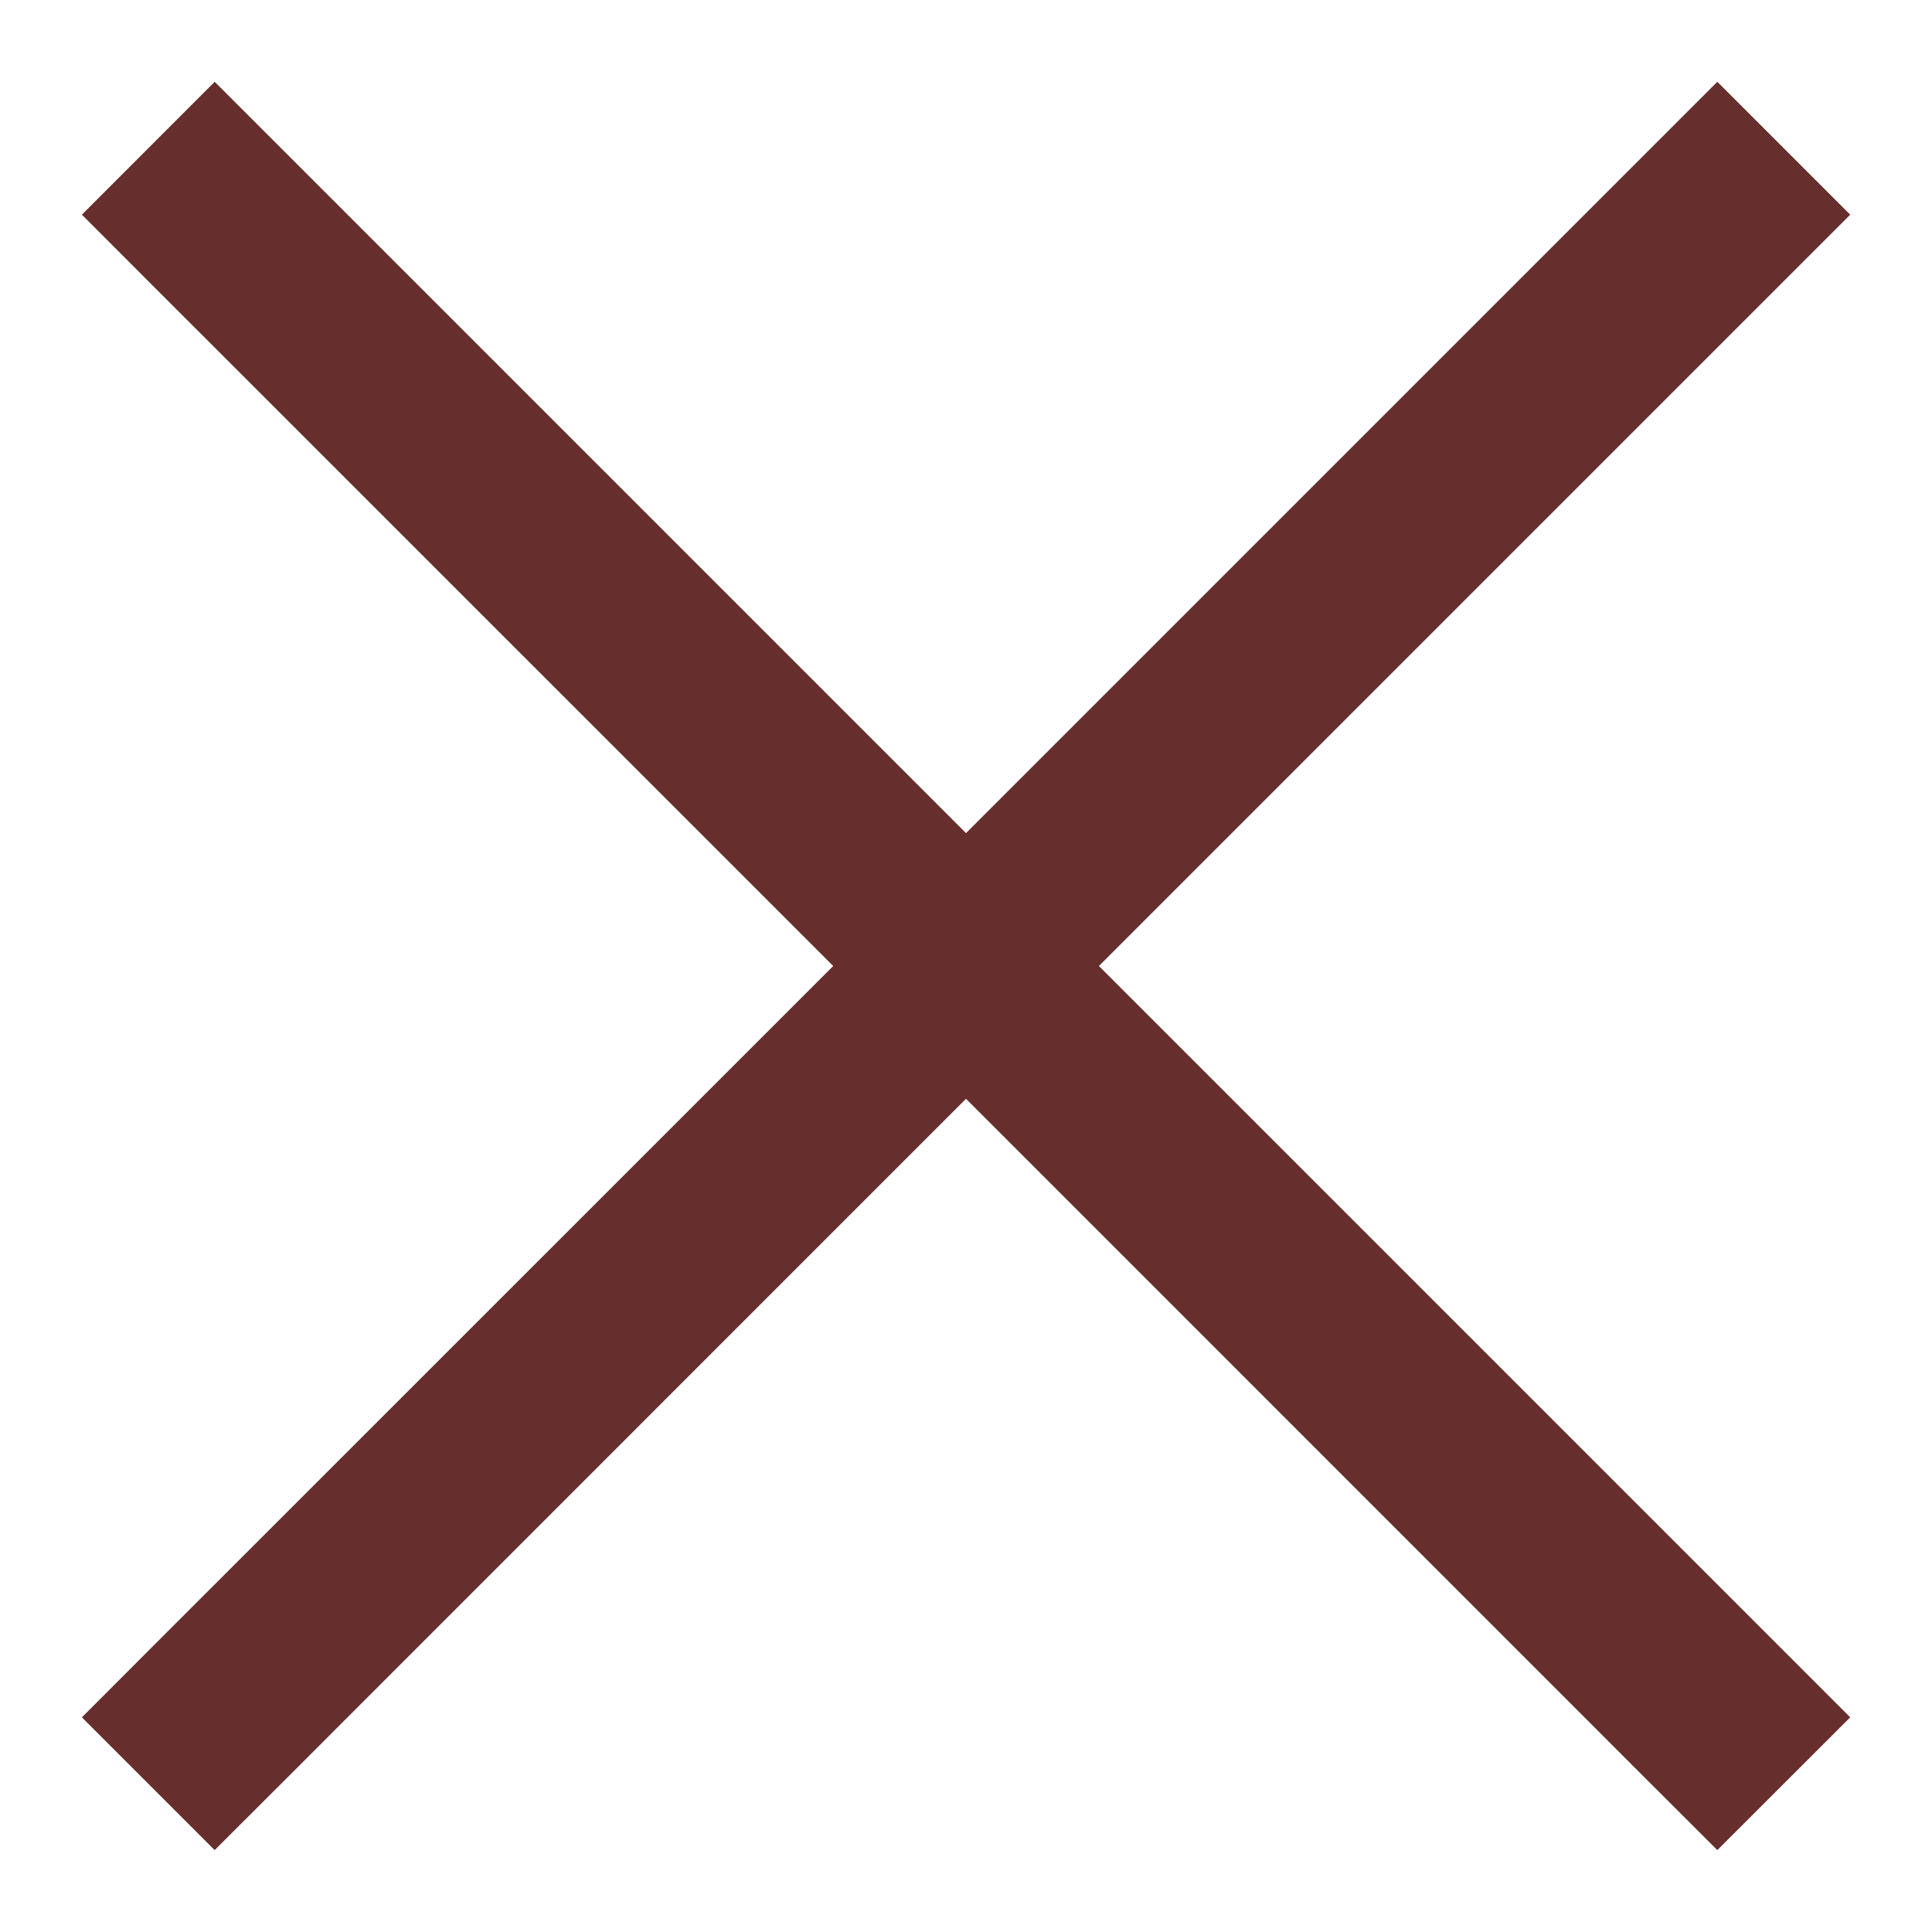
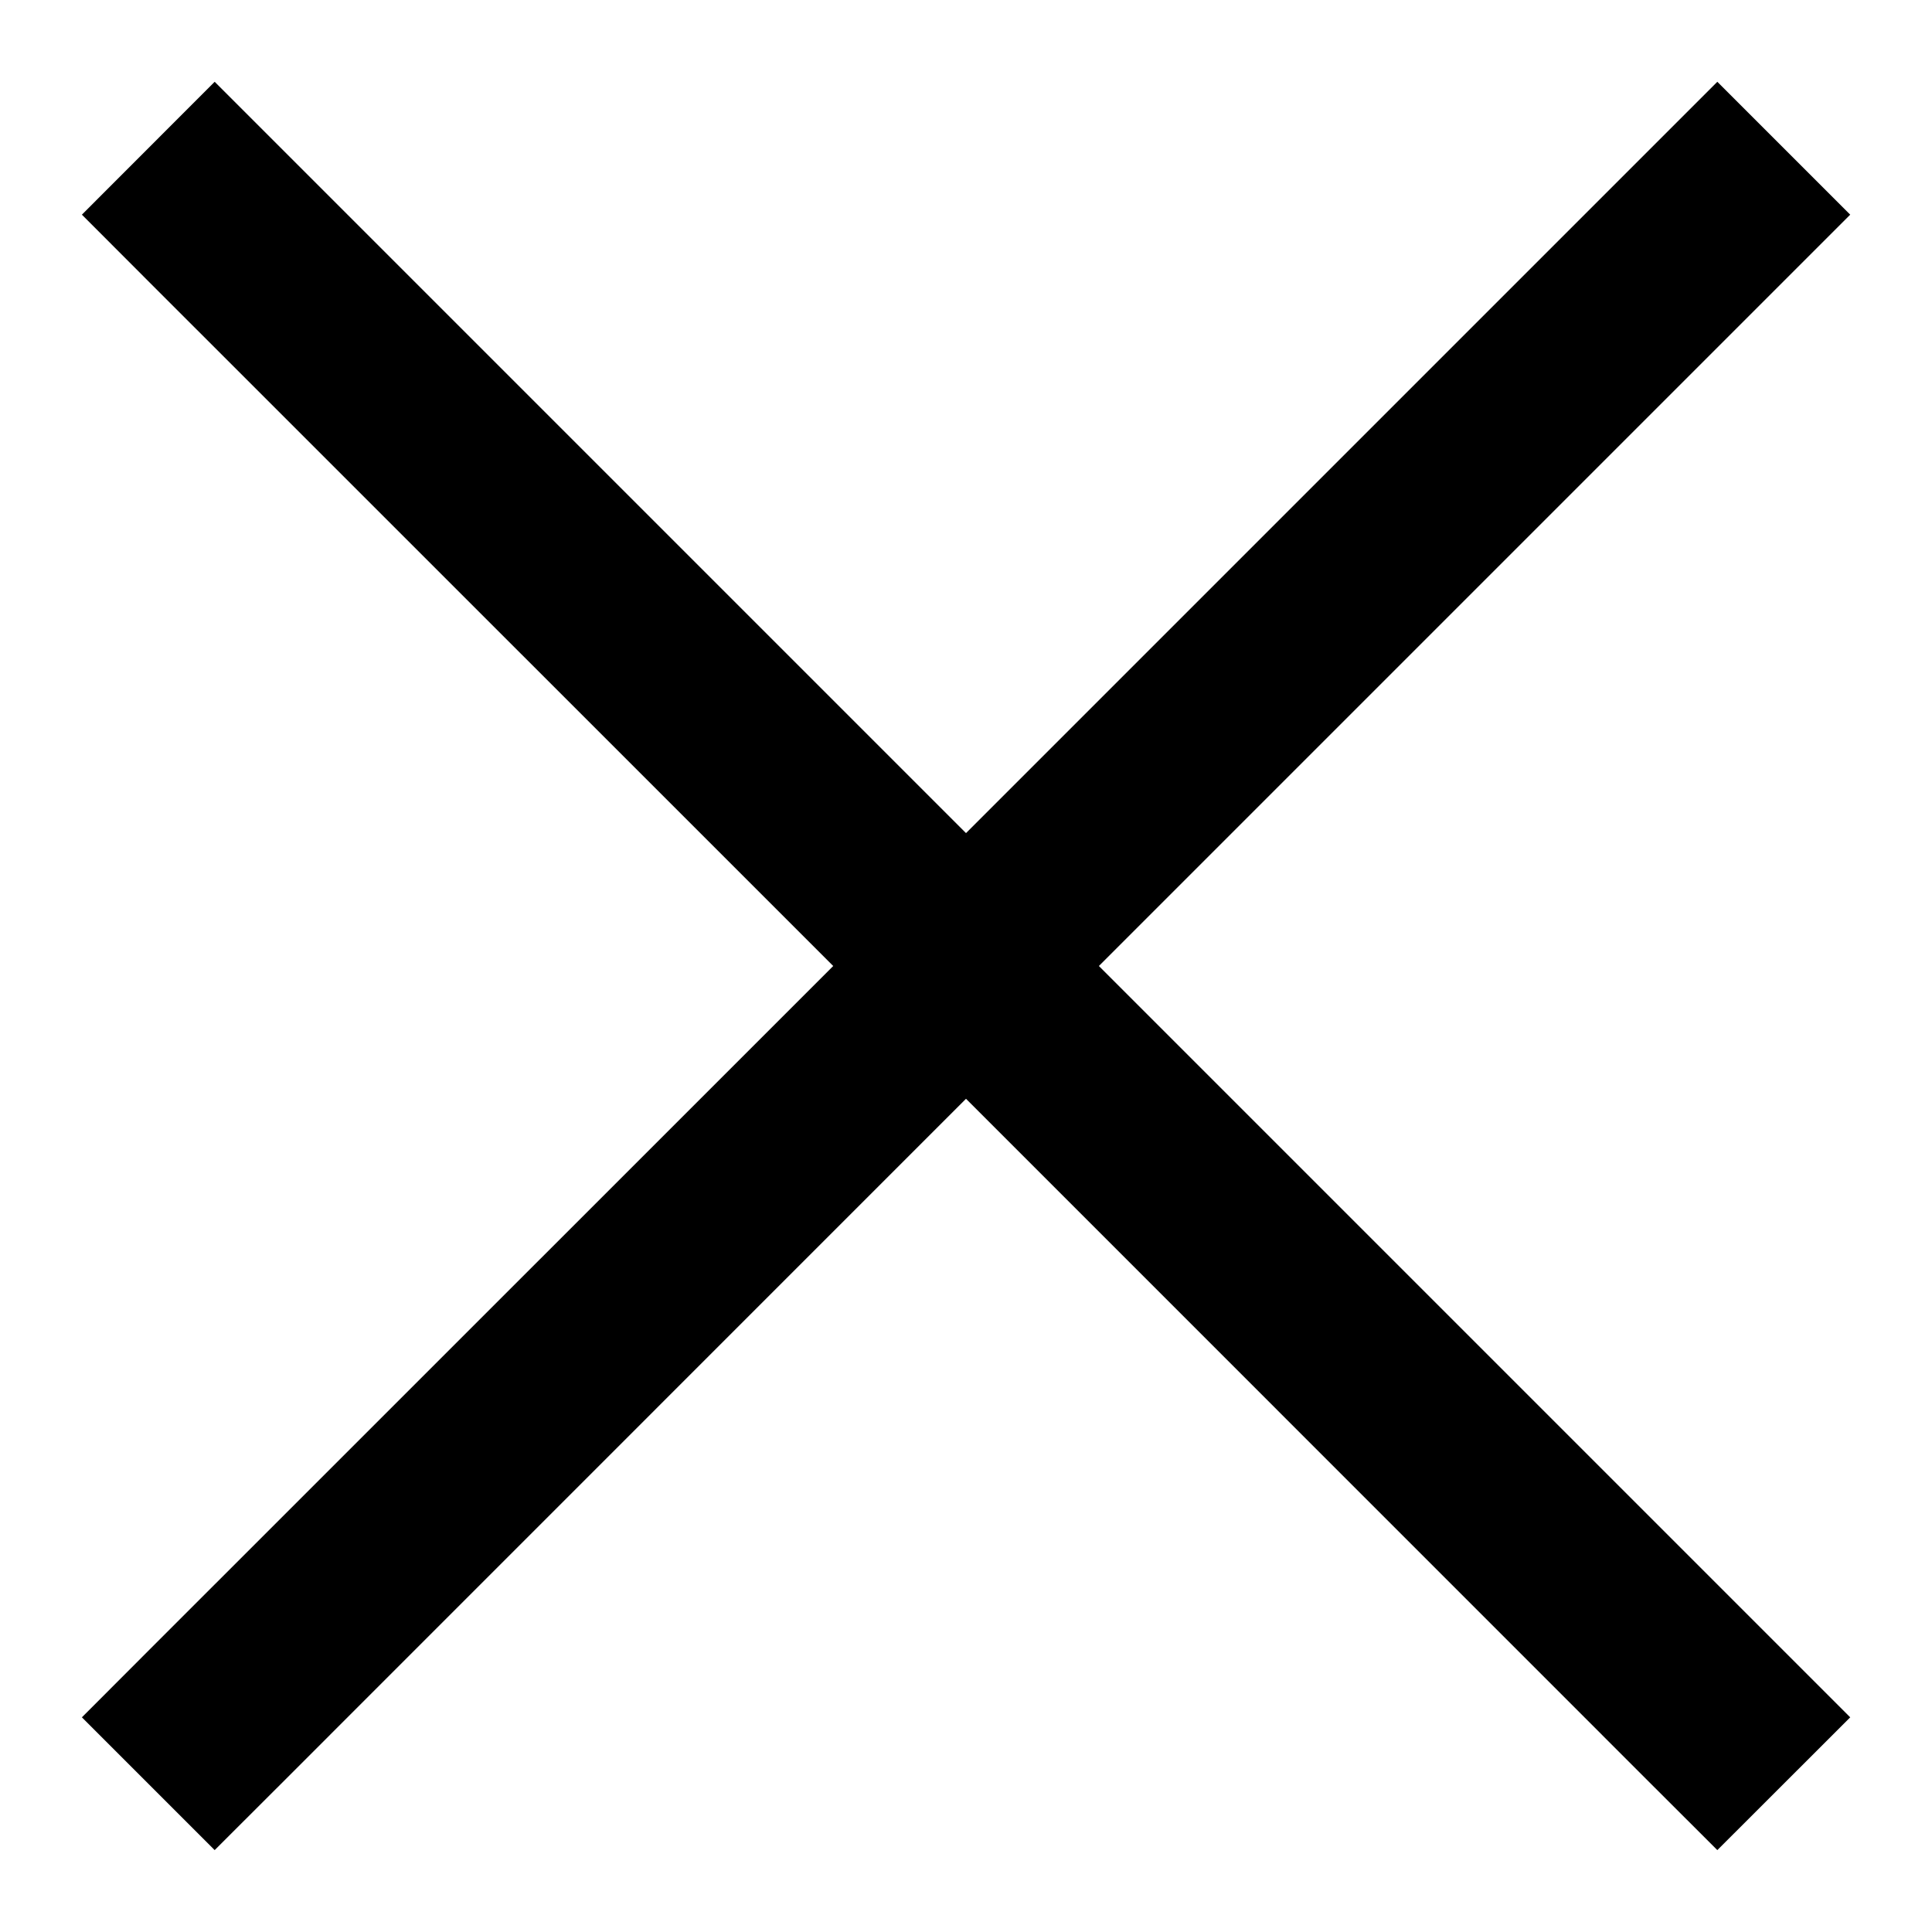
<svg xmlns="http://www.w3.org/2000/svg" width="18" height="18" viewBox="0 0 18 18" fill="none">
-   <path fill-rule="evenodd" clip-rule="evenodd" d="M2 0.762L2.619 1.381L9 7.762L15.381 1.381L16 0.762L17.238 2L16.619 2.619L10.238 9L16.619 15.381L17.238 16L16 17.237L15.381 16.619L9 10.237L2.619 16.619L2 17.237L0.763 16L1.381 15.381L7.763 9L1.381 2.619L0.763 2L2 0.762Z" fill="#662E2C" />
+   <path fill-rule="evenodd" fill="currentColor" clip-rule="evenodd" d="M2 0.762L2.619 1.381L9 7.762L15.381 1.381L16 0.762L17.238 2L16.619 2.619L10.238 9L16.619 15.381L17.238 16L16 17.237L15.381 16.619L9 10.237L2.619 16.619L2 17.237L0.763 16L1.381 15.381L7.763 9L1.381 2.619L0.763 2L2 0.762Z" />
</svg>
